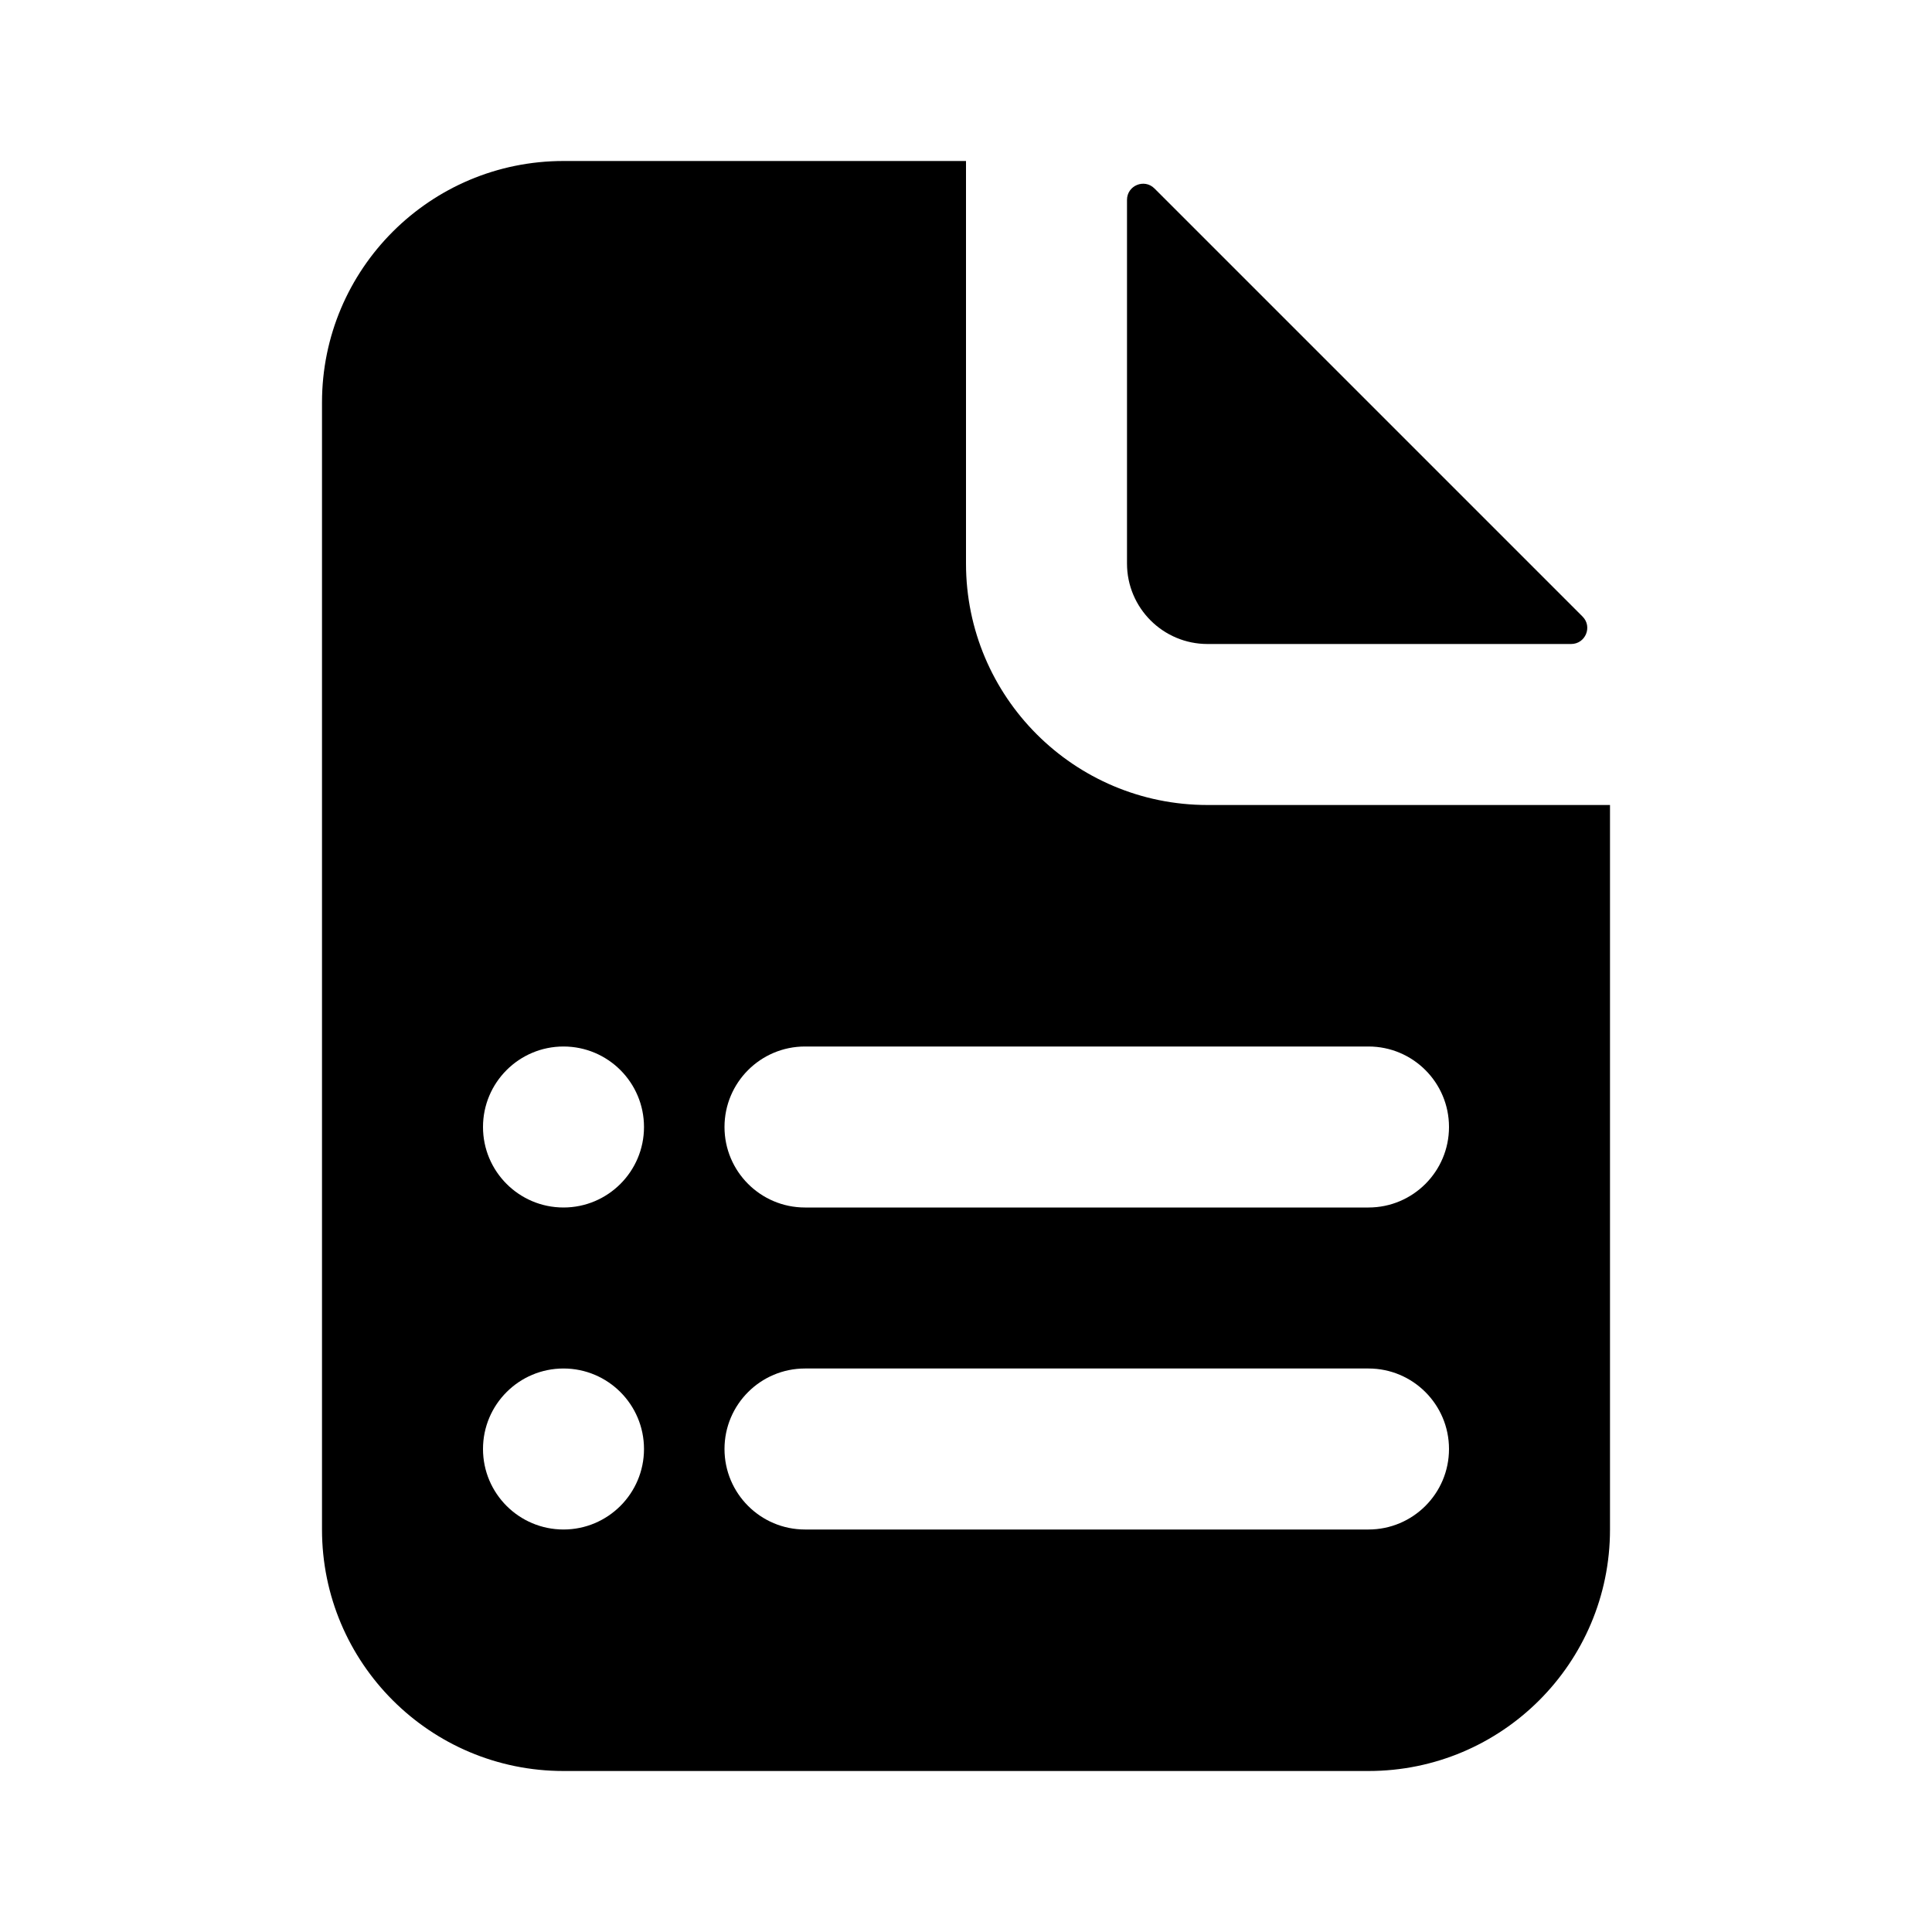
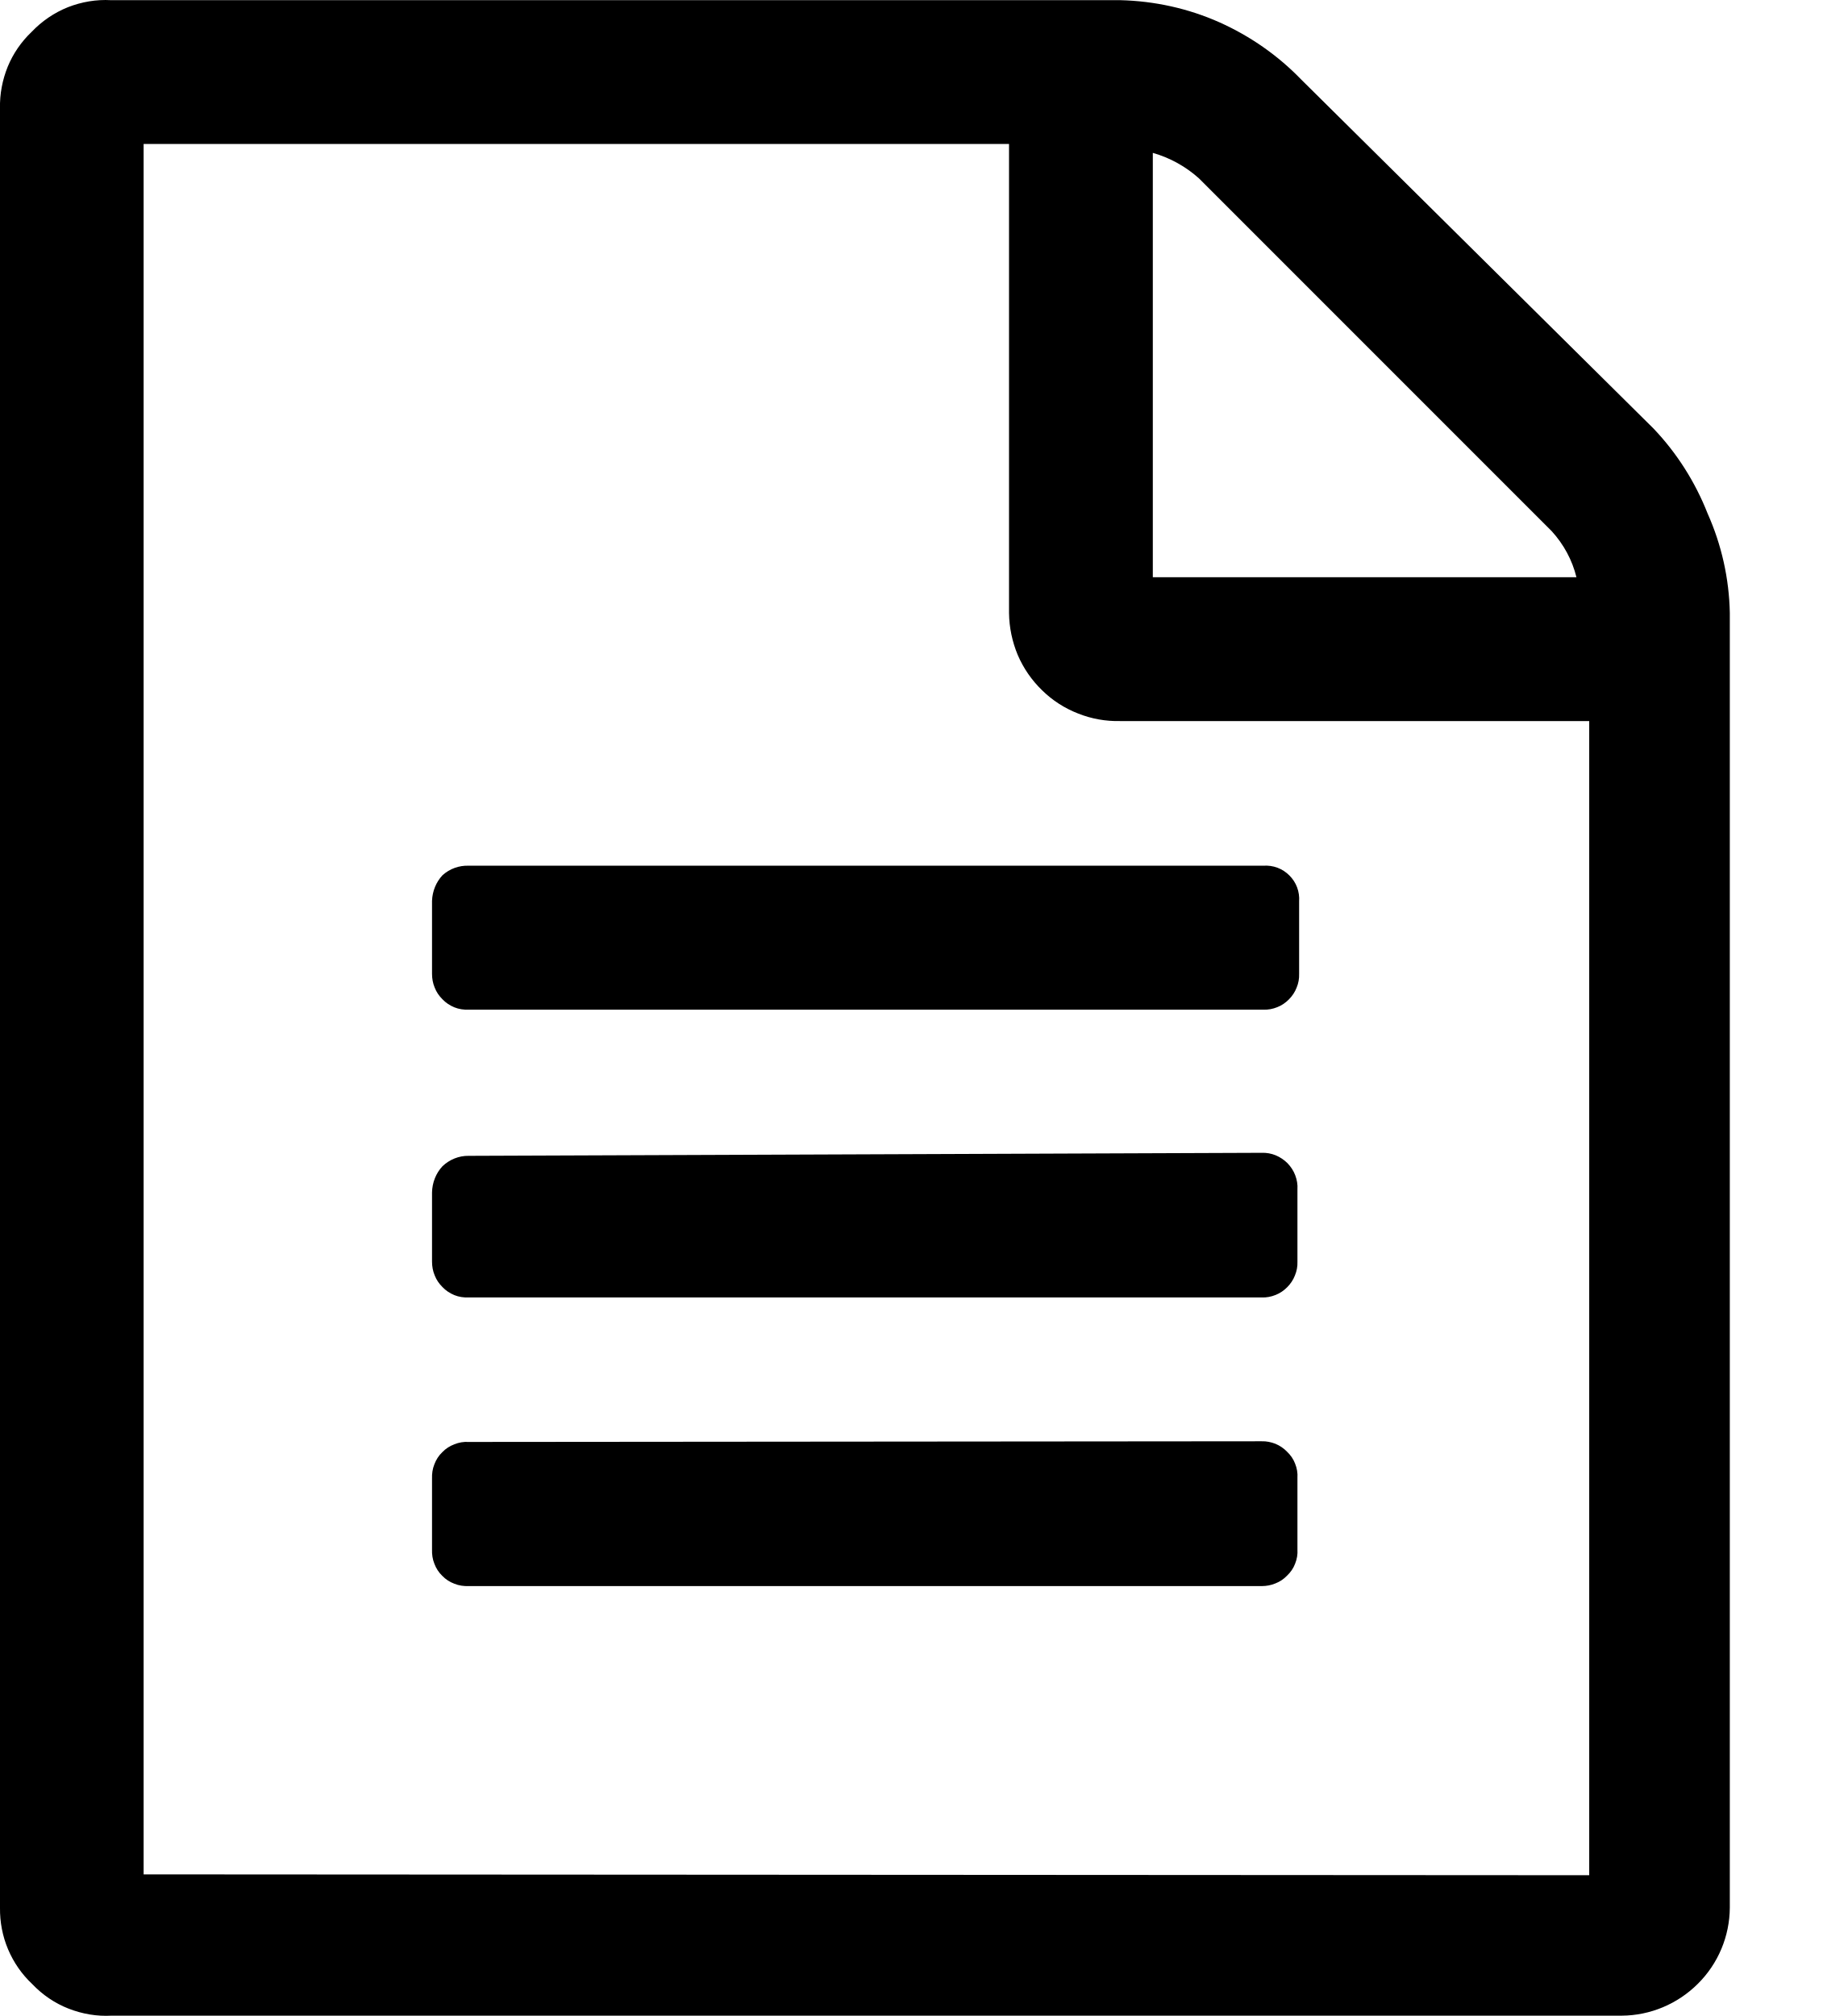
- <svg xmlns="http://www.w3.org/2000/svg" width="24" height="24" viewBox="0 0 24 24">
-   <path d="M14 7V2.483C14 2.305 14.215 2.215 14.341 2.341L19.659 7.659C19.785 7.785 19.695 8 19.517 8H15C14.448 8 14 7.552 14 7Z" />
-   <path fill-rule="evenodd" clip-rule="evenodd" d="M20 19V10H15C13.343 10 12 8.657 12 7V2H7C5.343 2 4 3.343 4 5V19C4 20.657 5.343 22 7 22H17C18.657 22 20 20.657 20 19ZM17 17H10C9.448 17 9 17.448 9 18C9 18.552 9.448 19 10 19H17C17.552 19 18 18.552 18 18C18 17.448 17.552 17 17 17ZM6 18C6 17.448 6.448 17 7 17C7.552 17 8 17.448 8 18C8 18.552 7.552 19 7 19C6.448 19 6 18.552 6 18ZM7 13C6.448 13 6 13.448 6 14C6 14.552 6.448 15 7 15C7.552 15 8 14.552 8 14C8 13.448 7.552 13 7 13ZM9 14C9 13.448 9.448 13 10 13H17C17.552 13 18 13.448 18 14C18 14.552 17.552 15 17 15H10C9.448 15 9 14.552 9 14Z" />
+ <svg xmlns="http://www.w3.org/2000/svg" width="11" height="12" viewBox="0 0 11 12">
+   <path d="M9.844 2.551C9.983 2.697 10.092 2.869 10.166 3.057C10.249 3.243 10.294 3.444 10.298 3.648V11.355C10.297 11.525 10.229 11.688 10.108 11.808C9.988 11.928 9.825 11.997 9.655 11.998H0.665C0.577 12.003 0.49 11.988 0.408 11.956C0.326 11.924 0.253 11.874 0.192 11.81C0.13 11.752 0.081 11.681 0.048 11.603C0.015 11.525 -0.001 11.441 0 11.356V0.645C-0.002 0.56 0.014 0.476 0.046 0.397C0.078 0.319 0.127 0.248 0.188 0.19C0.249 0.126 0.322 0.076 0.404 0.043C0.486 0.011 0.573 -0.004 0.661 0.001H6.669C6.873 0.006 7.074 0.05 7.26 0.133C7.443 0.215 7.608 0.33 7.747 0.474L9.844 2.551ZM9.461 11.162V4.292H6.669C6.583 4.294 6.498 4.279 6.418 4.247C6.338 4.216 6.265 4.169 6.204 4.109C6.142 4.049 6.093 3.978 6.059 3.899C6.026 3.82 6.008 3.735 6.007 3.649V0.857H0.855V11.157L9.461 11.162ZM2.572 5.362C2.574 5.305 2.596 5.251 2.634 5.21C2.677 5.171 2.733 5.151 2.79 5.153H7.521C7.55 5.151 7.578 5.155 7.605 5.165C7.632 5.175 7.656 5.191 7.676 5.211C7.696 5.231 7.712 5.255 7.722 5.282C7.732 5.309 7.736 5.337 7.734 5.366V5.797C7.735 5.825 7.73 5.853 7.719 5.879C7.709 5.905 7.693 5.929 7.673 5.949C7.653 5.969 7.63 5.985 7.604 5.995C7.577 6.006 7.549 6.011 7.521 6.01H2.79C2.761 6.011 2.732 6.007 2.705 5.996C2.678 5.985 2.654 5.969 2.634 5.948C2.614 5.928 2.598 5.905 2.588 5.879C2.577 5.853 2.572 5.825 2.572 5.797V5.362ZM7.511 6.862C7.54 6.861 7.568 6.866 7.595 6.877C7.621 6.888 7.645 6.904 7.665 6.924C7.685 6.945 7.701 6.969 7.711 6.996C7.721 7.023 7.726 7.051 7.724 7.08V7.51C7.725 7.538 7.72 7.566 7.709 7.592C7.699 7.618 7.683 7.642 7.663 7.662C7.643 7.682 7.62 7.698 7.594 7.708C7.567 7.719 7.539 7.724 7.511 7.723H2.79C2.761 7.724 2.732 7.72 2.705 7.709C2.678 7.698 2.654 7.682 2.634 7.661C2.614 7.641 2.598 7.618 2.588 7.592C2.577 7.566 2.572 7.538 2.572 7.51V7.098C2.573 7.04 2.595 6.984 2.634 6.942C2.676 6.902 2.732 6.879 2.79 6.88L7.511 6.862ZM7.511 8.579C7.539 8.578 7.567 8.584 7.593 8.594C7.619 8.605 7.643 8.621 7.662 8.641C7.683 8.661 7.7 8.685 7.71 8.712C7.721 8.739 7.726 8.768 7.724 8.797V9.223C7.726 9.252 7.721 9.281 7.71 9.308C7.7 9.335 7.683 9.359 7.662 9.379C7.643 9.399 7.619 9.415 7.593 9.425C7.567 9.436 7.539 9.441 7.511 9.441H2.79C2.761 9.442 2.732 9.438 2.705 9.427C2.678 9.417 2.653 9.401 2.633 9.38C2.612 9.36 2.596 9.335 2.586 9.308C2.575 9.281 2.571 9.252 2.572 9.223V8.801C2.571 8.772 2.575 8.743 2.586 8.716C2.596 8.689 2.612 8.664 2.633 8.644C2.653 8.623 2.678 8.607 2.705 8.597C2.732 8.586 2.761 8.581 2.79 8.583L7.511 8.579ZM6.863 0.91V3.436H9.385C9.36 3.334 9.309 3.24 9.238 3.162L7.138 1.062C7.059 0.991 6.965 0.939 6.863 0.91Z" />
</svg>
